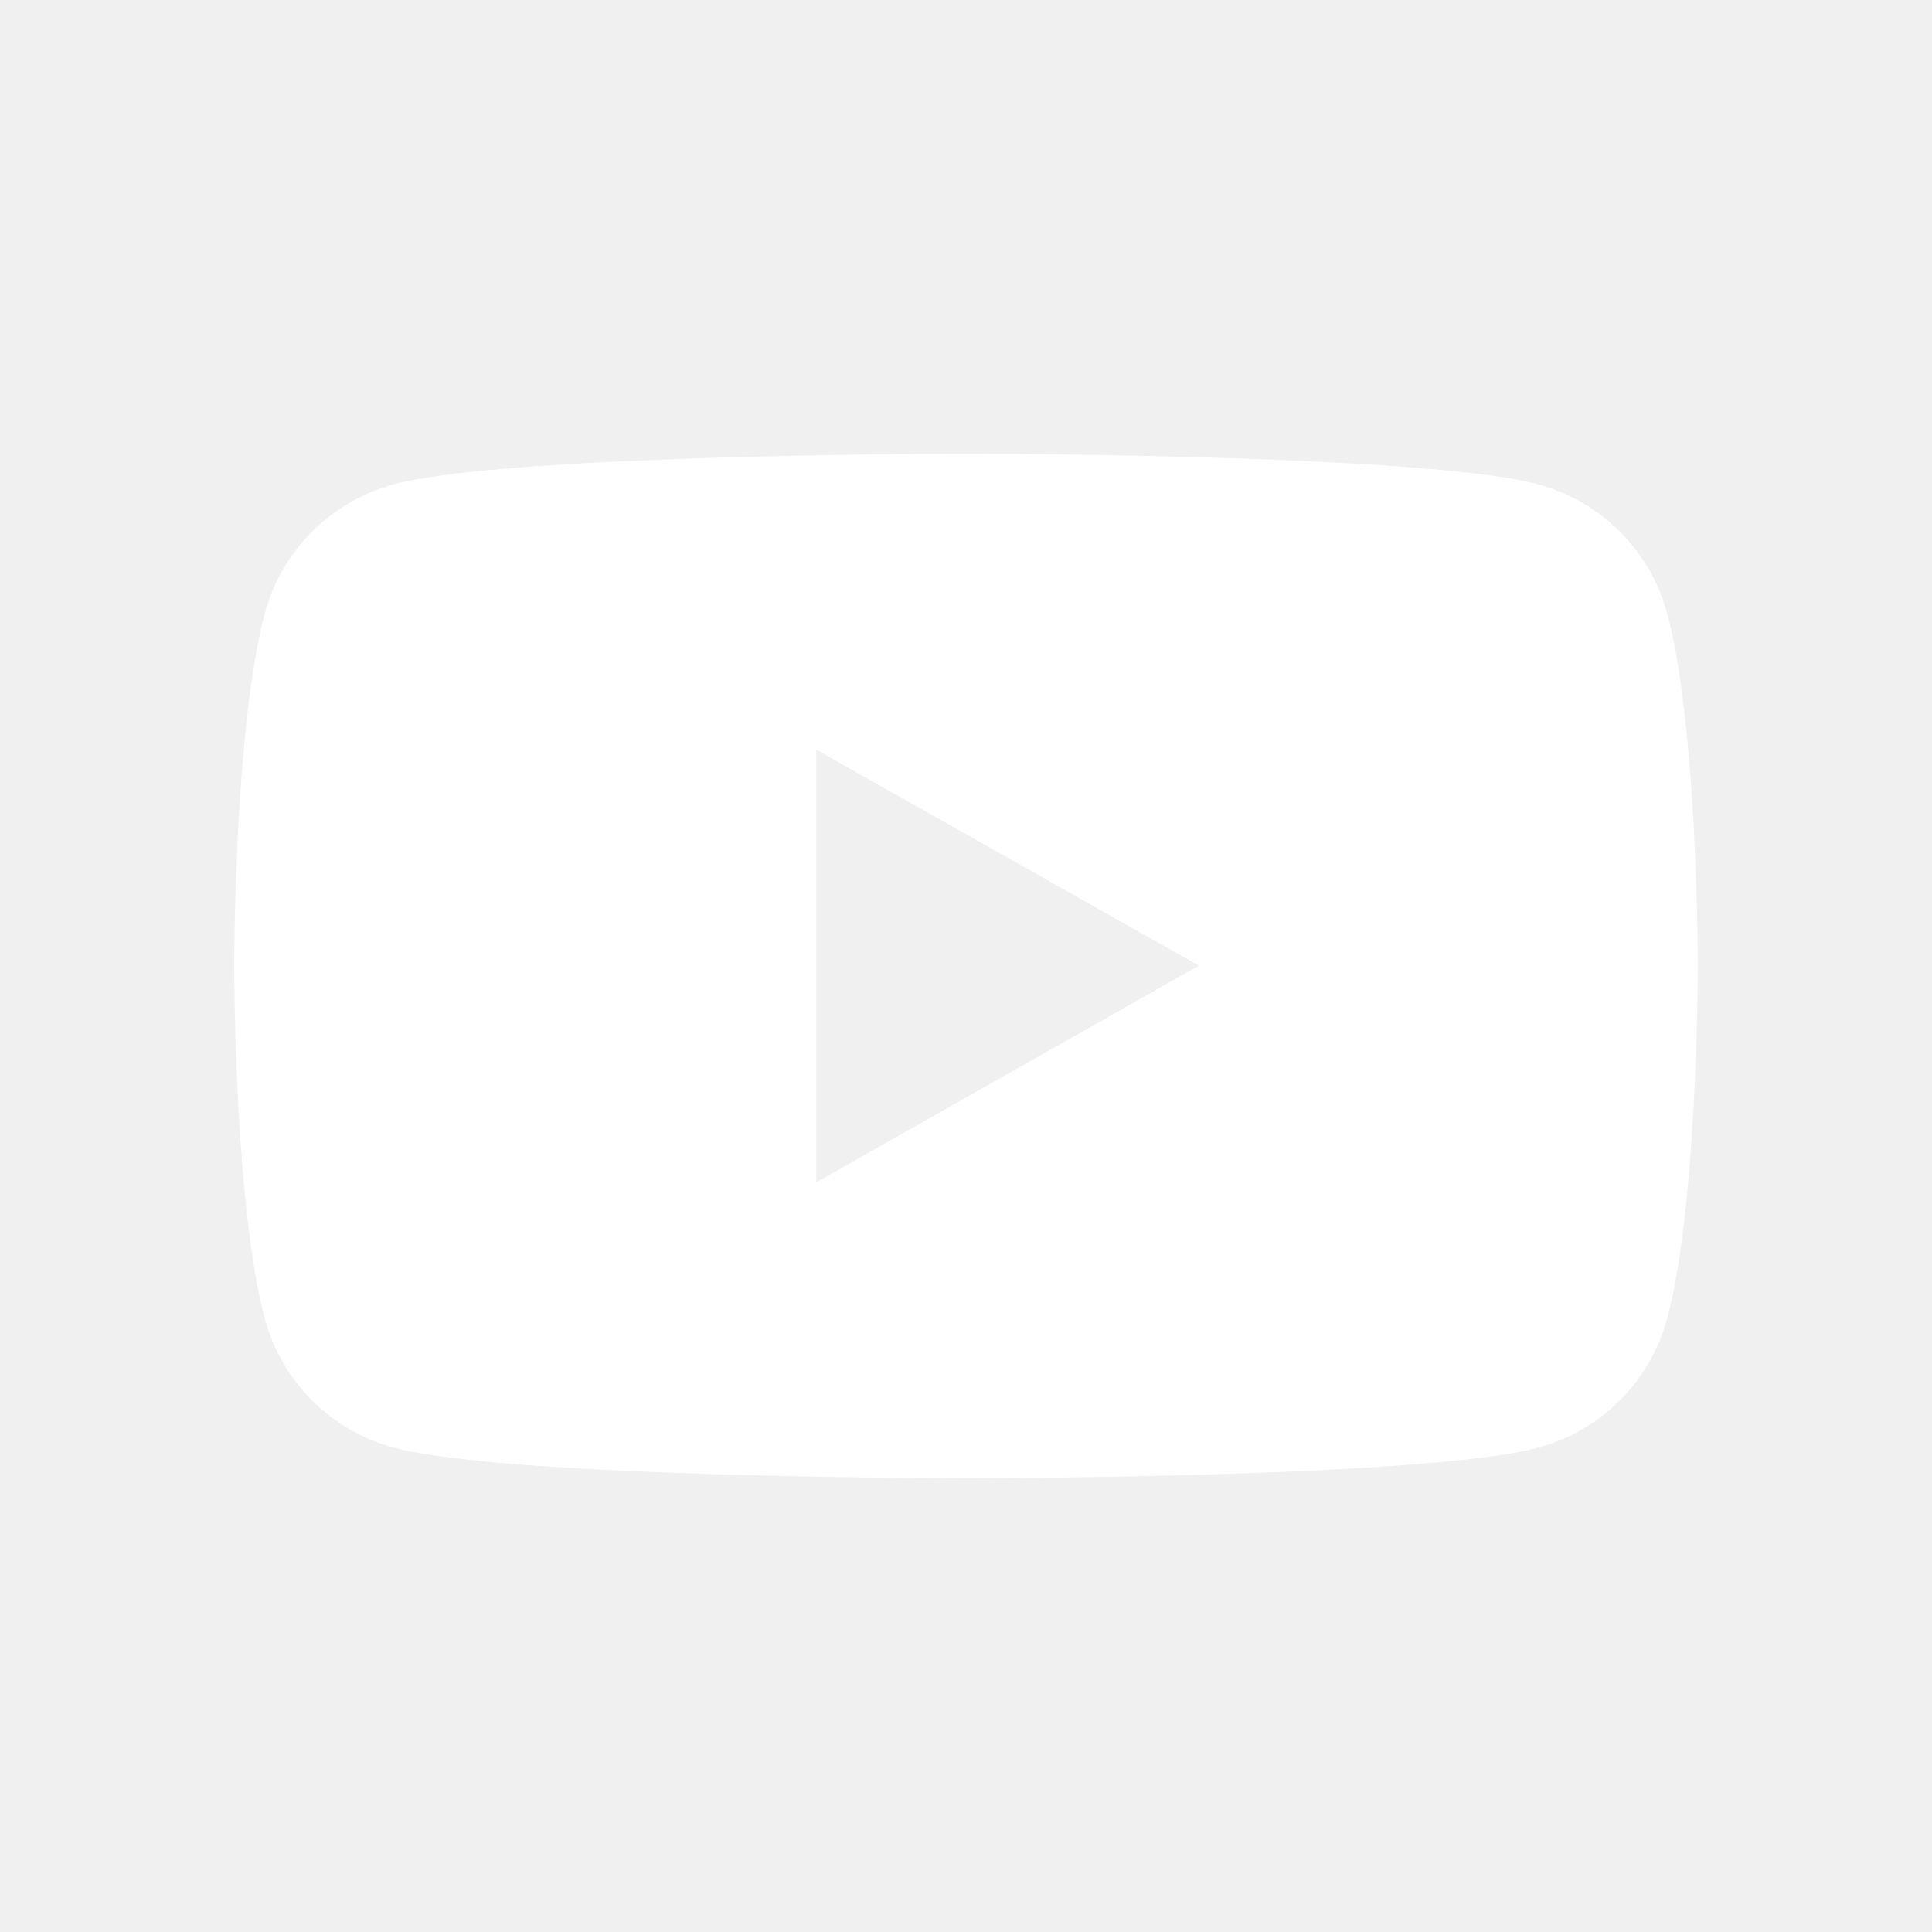
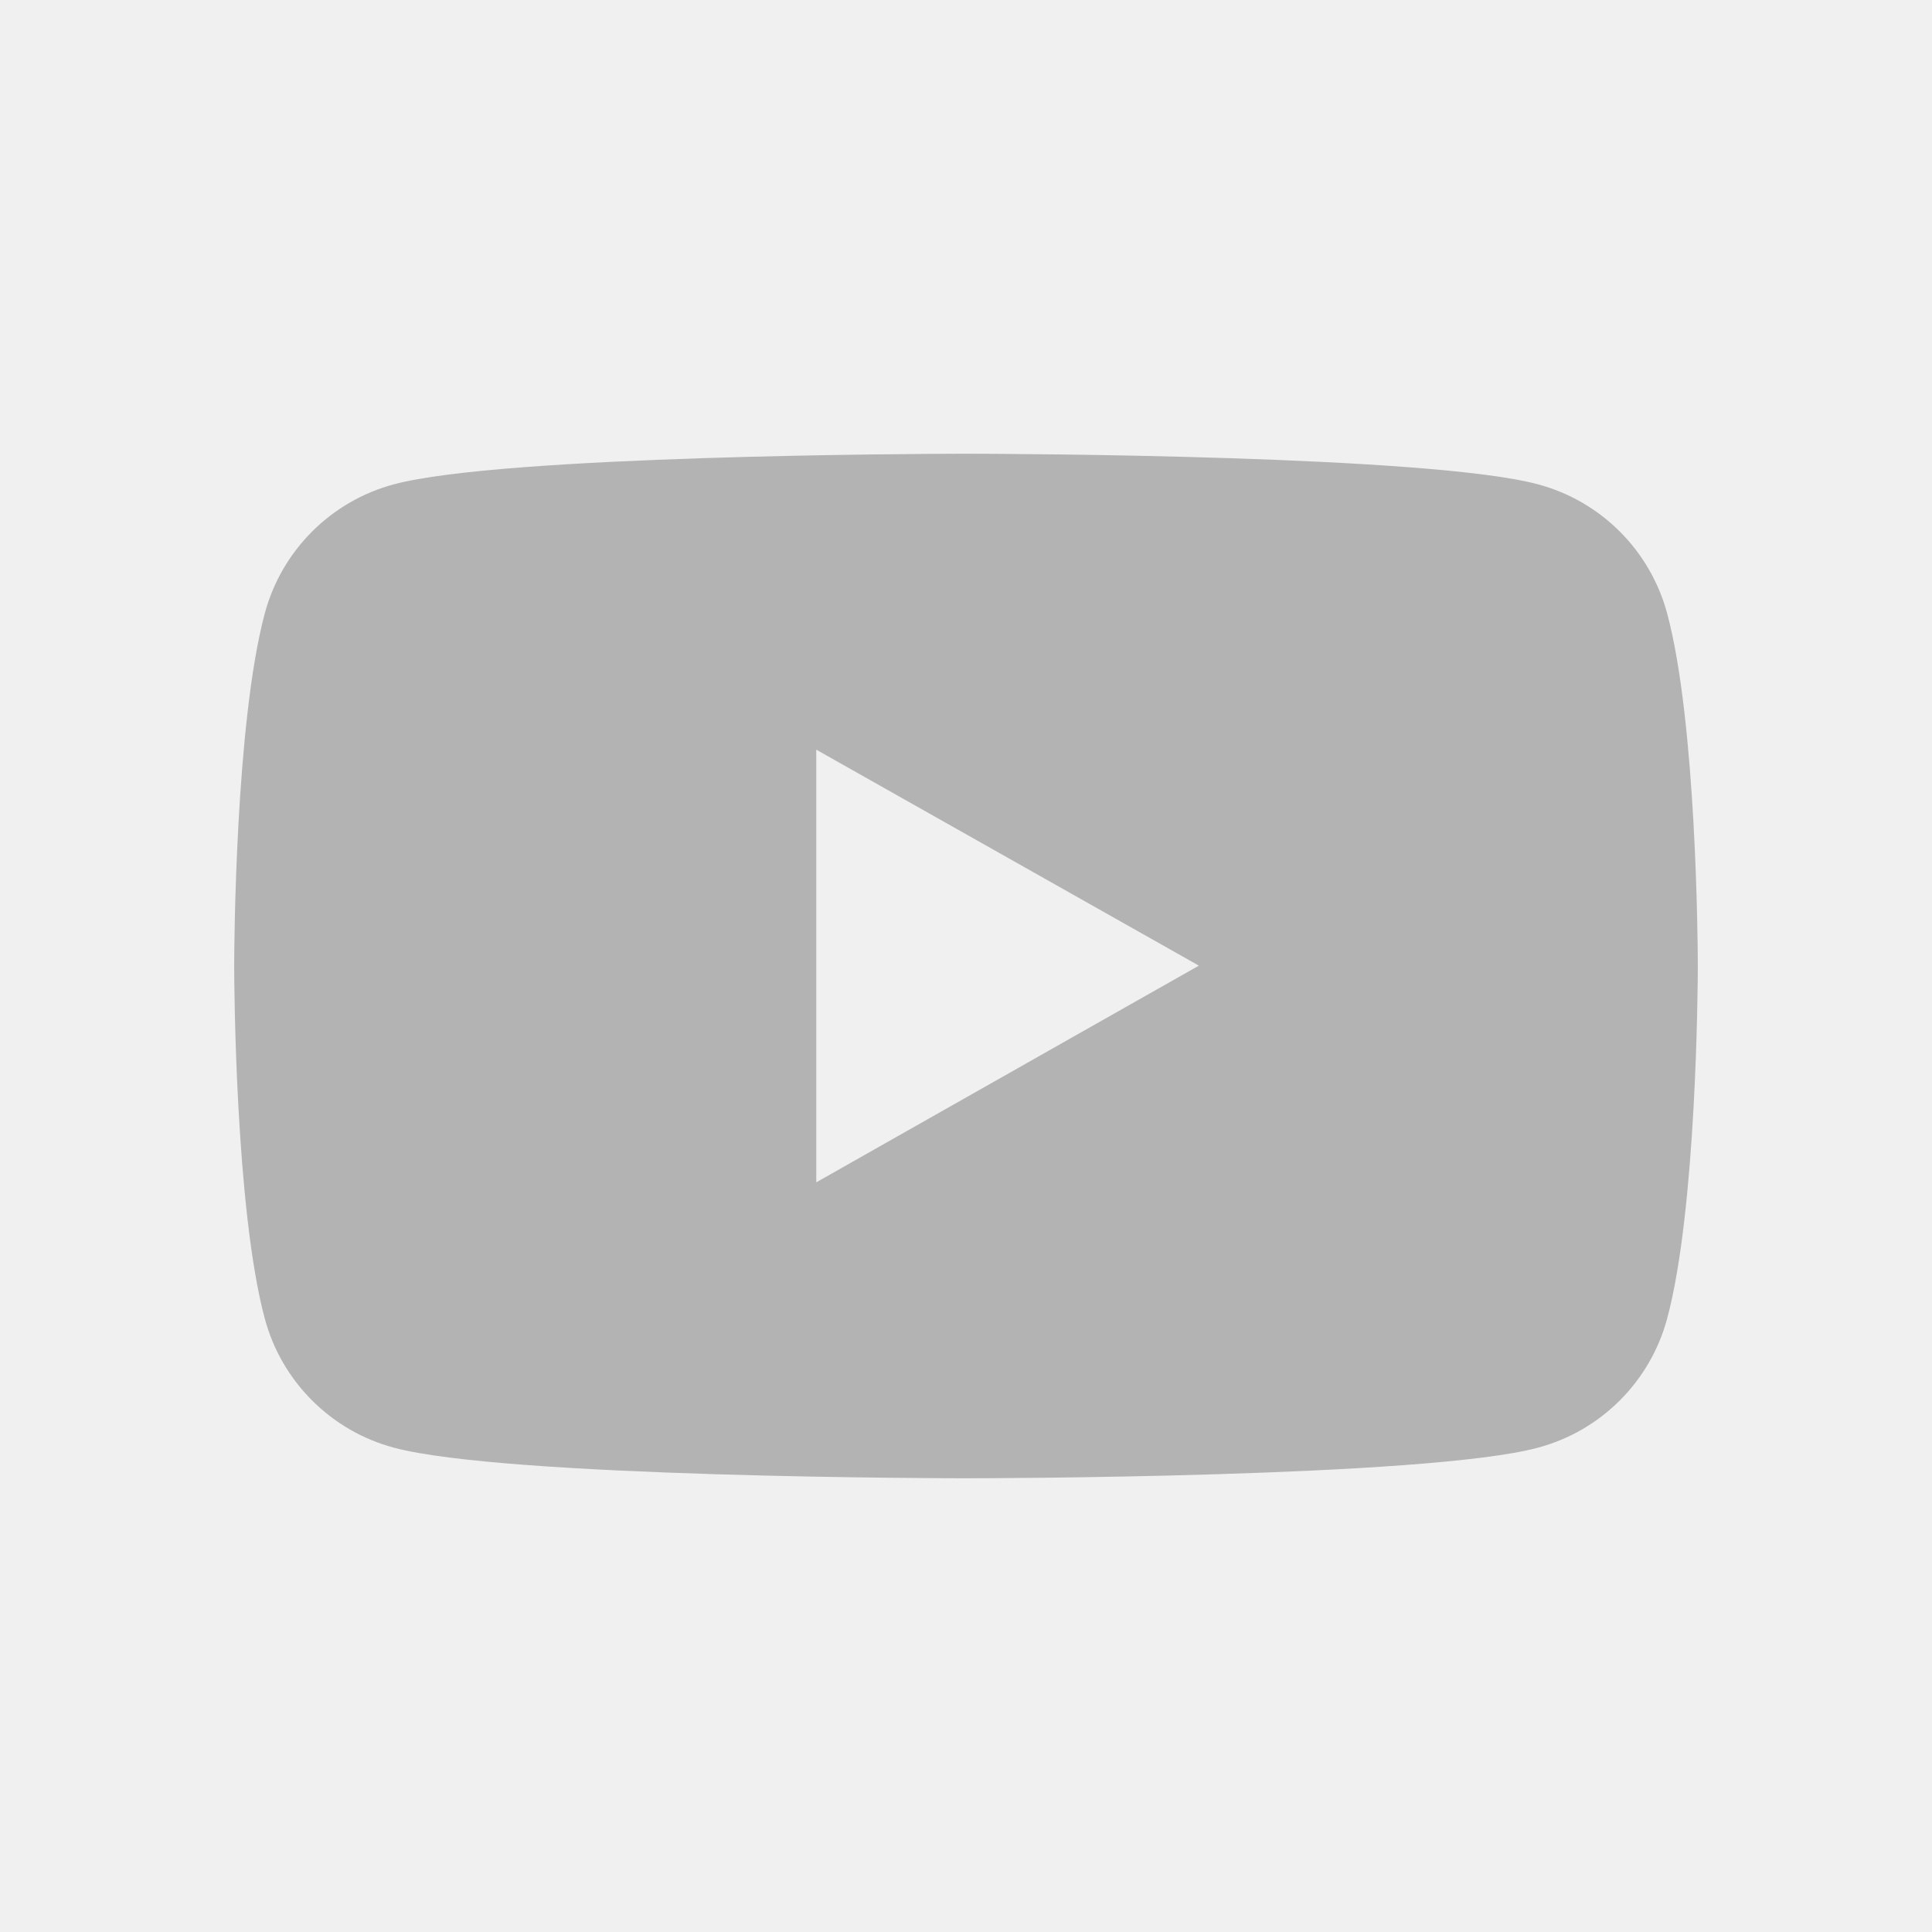
<svg xmlns="http://www.w3.org/2000/svg" width="24px" height="24px" viewBox="-25.6 -25.6 563.20 563.20" version="1.1" fill="#000000">
  <g id="SVGRepo_bgCarrier" stroke-width="0" />
  <g id="SVGRepo_tracerCarrier" stroke-linecap="round" stroke-linejoin="round" />
  <g id="SVGRepo_iconCarrier">
    <g id="Page-1" stroke="none" stroke-width="1" fill="none" fill-rule="evenodd">
-       <g id="icon" fill="#ffffff" transform="translate(42.66674, 106.6672)">
+       <g id="icon" fill="#b3b3b3" transform="translate(42.66674, 106.6672)">
        <path d="M214.305,0.001 C226.425,0.022 348.415,0.445 380.011,8.902 C398.379,13.778 412.821,28.192 417.749,46.633 C426.31,78.581 426.652,143.739 426.666,148.901 L426.666,149.554 C426.652,154.731 426.31,220.084 417.749,252.033 C412.821,270.474 398.379,284.888 380.011,289.763 C347.417,298.488 218.63,298.663 213.491,298.666 L213.175,298.666 C208.036,298.663 79.228,298.488 46.613,289.763 C28.267,284.888 13.803,270.474 8.896,252.033 C0.356,220.084 0.014,154.731 0,149.554 L0,148.901 C0.014,143.739 0.356,78.581 8.896,46.633 C13.803,28.192 28.267,13.778 46.613,8.902 C78.229,0.445 200.24,0.022 212.362,0.001 Z M169.685,86.271 L169.685,212.394 L281.216,149.227 L169.685,86.271 Z" id="Shape"> </path>
      </g>
    </g>
  </g>
</svg>
